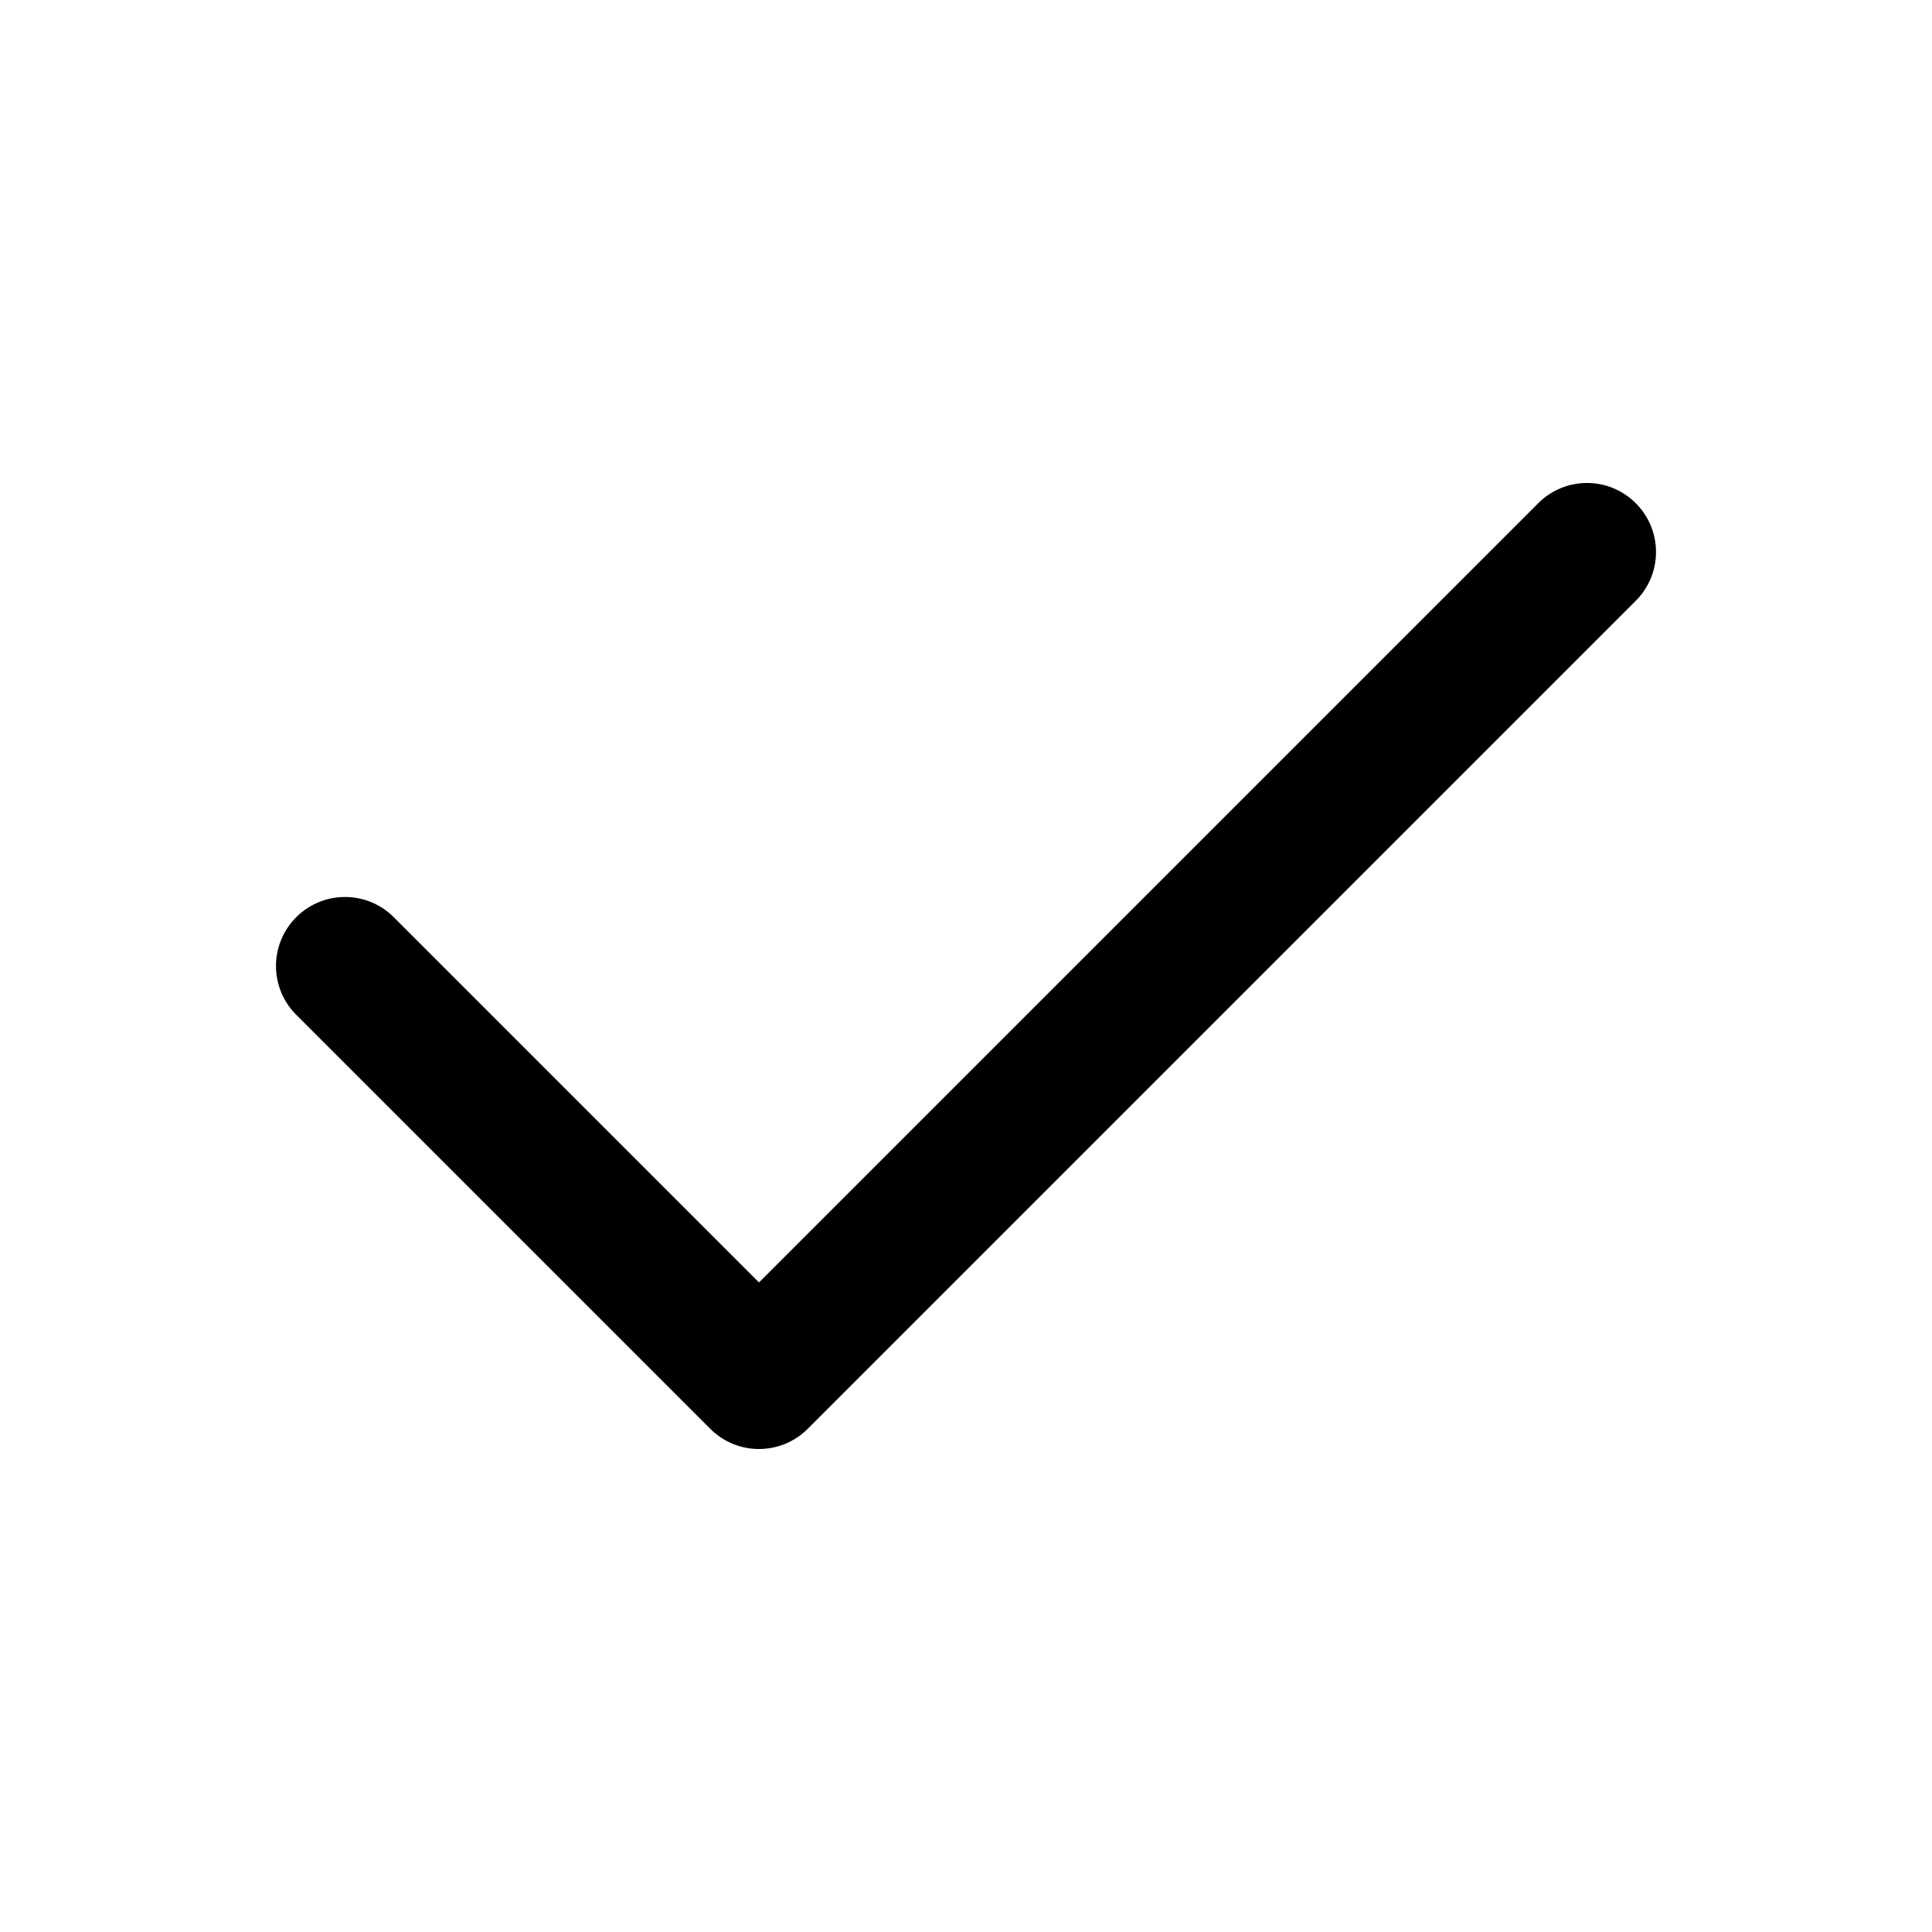
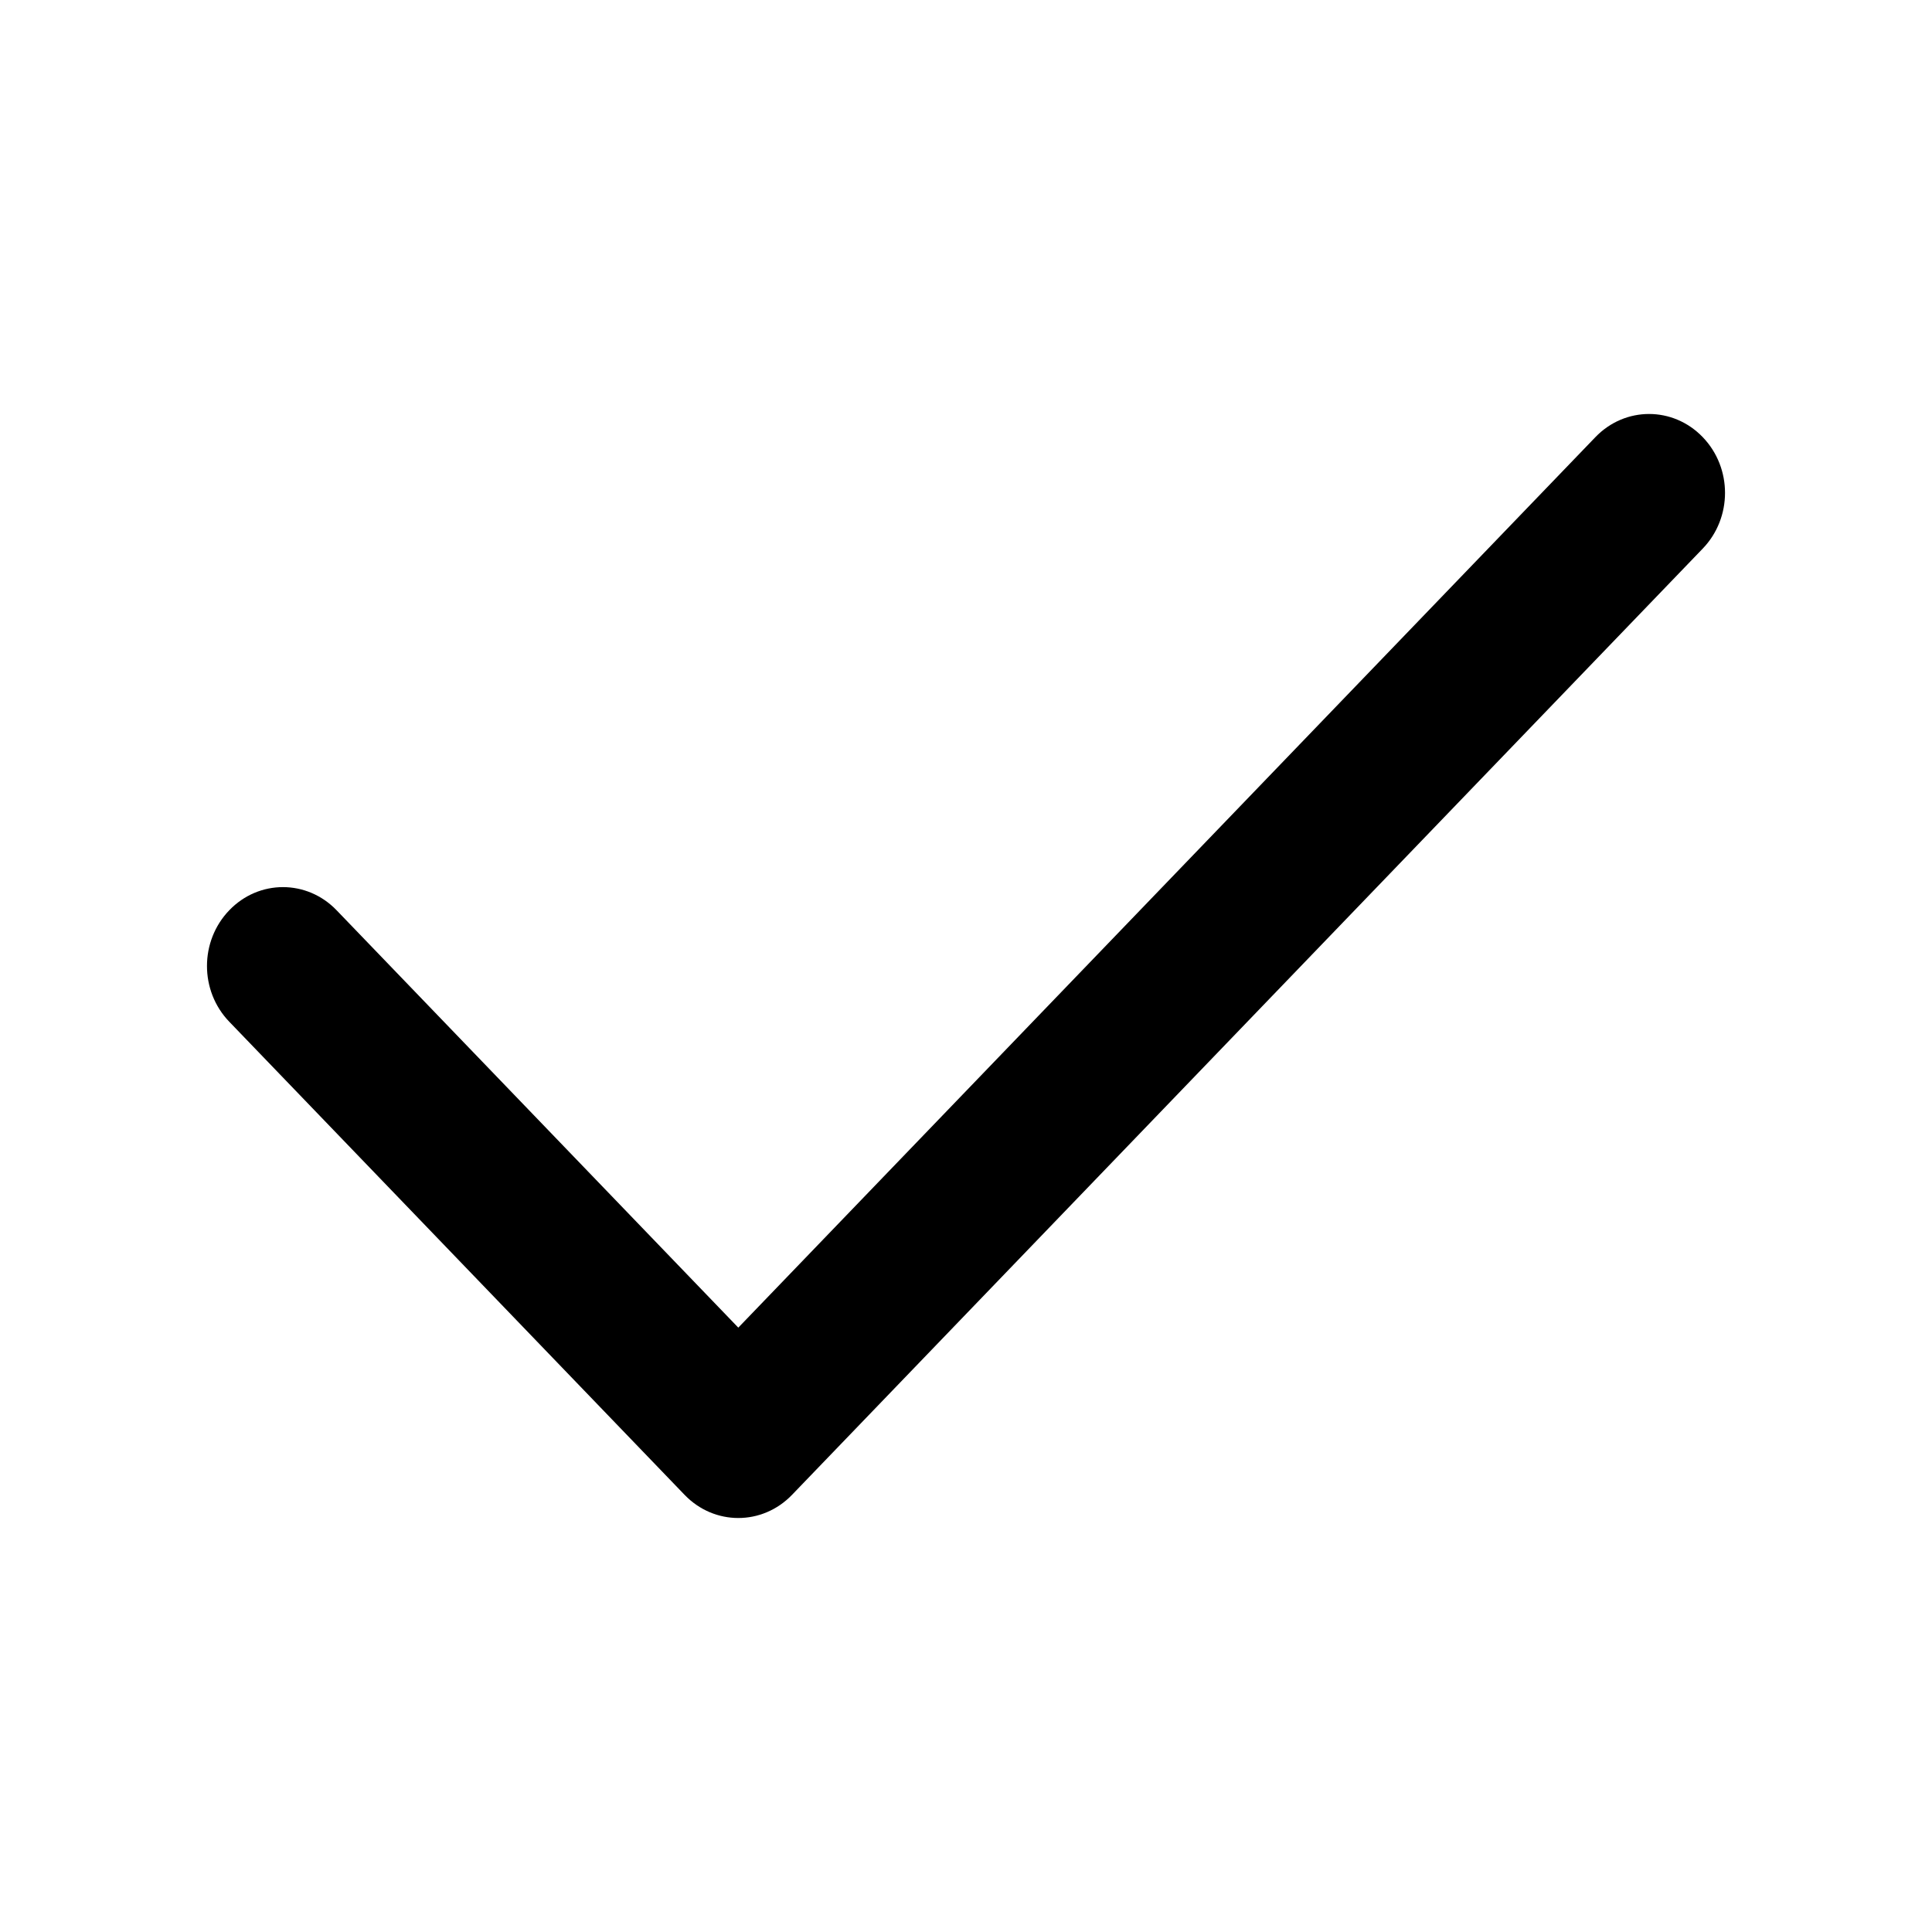
<svg xmlns="http://www.w3.org/2000/svg" width="28px" height="28px" viewBox="0 0 28 28" version="1.1">
  <defs />
  <g id="Web" stroke="none" stroke-width="1" fill="none" fill-rule="evenodd">
    <g id="check" fill="#000000">
-       <path d="M11,21 C10.744,21 10.488,20.902 10.293,20.707 L4.293,14.707 C3.902,14.316 3.902,13.684 4.293,13.293 C4.684,12.902 5.316,12.902 5.707,13.293 L11,18.586 L22.293,7.293 C22.684,6.902 23.316,6.902 23.707,7.293 C24.098,7.684 24.098,8.316 23.707,8.707 L11.707,20.707 C11.512,20.902 11.256,21 11,21" id="Fill-1" />
+       <path d="M10.7,22 C10.418,22 10.137,21.888 9.922,21.665 L3.323,14.808 C2.892,14.361 2.892,13.639 3.323,13.192 C3.753,12.745 4.448,12.745 4.878,13.192 L10.7,19.241 L23.122,6.335 C23.552,5.888 24.247,5.888 24.677,6.335 C25.108,6.782 25.108,7.504 24.677,7.951 L11.478,21.665 C11.263,21.888 10.982,22 10.7,22" id="Fill-1" />
    </g>
  </g>
</svg>
